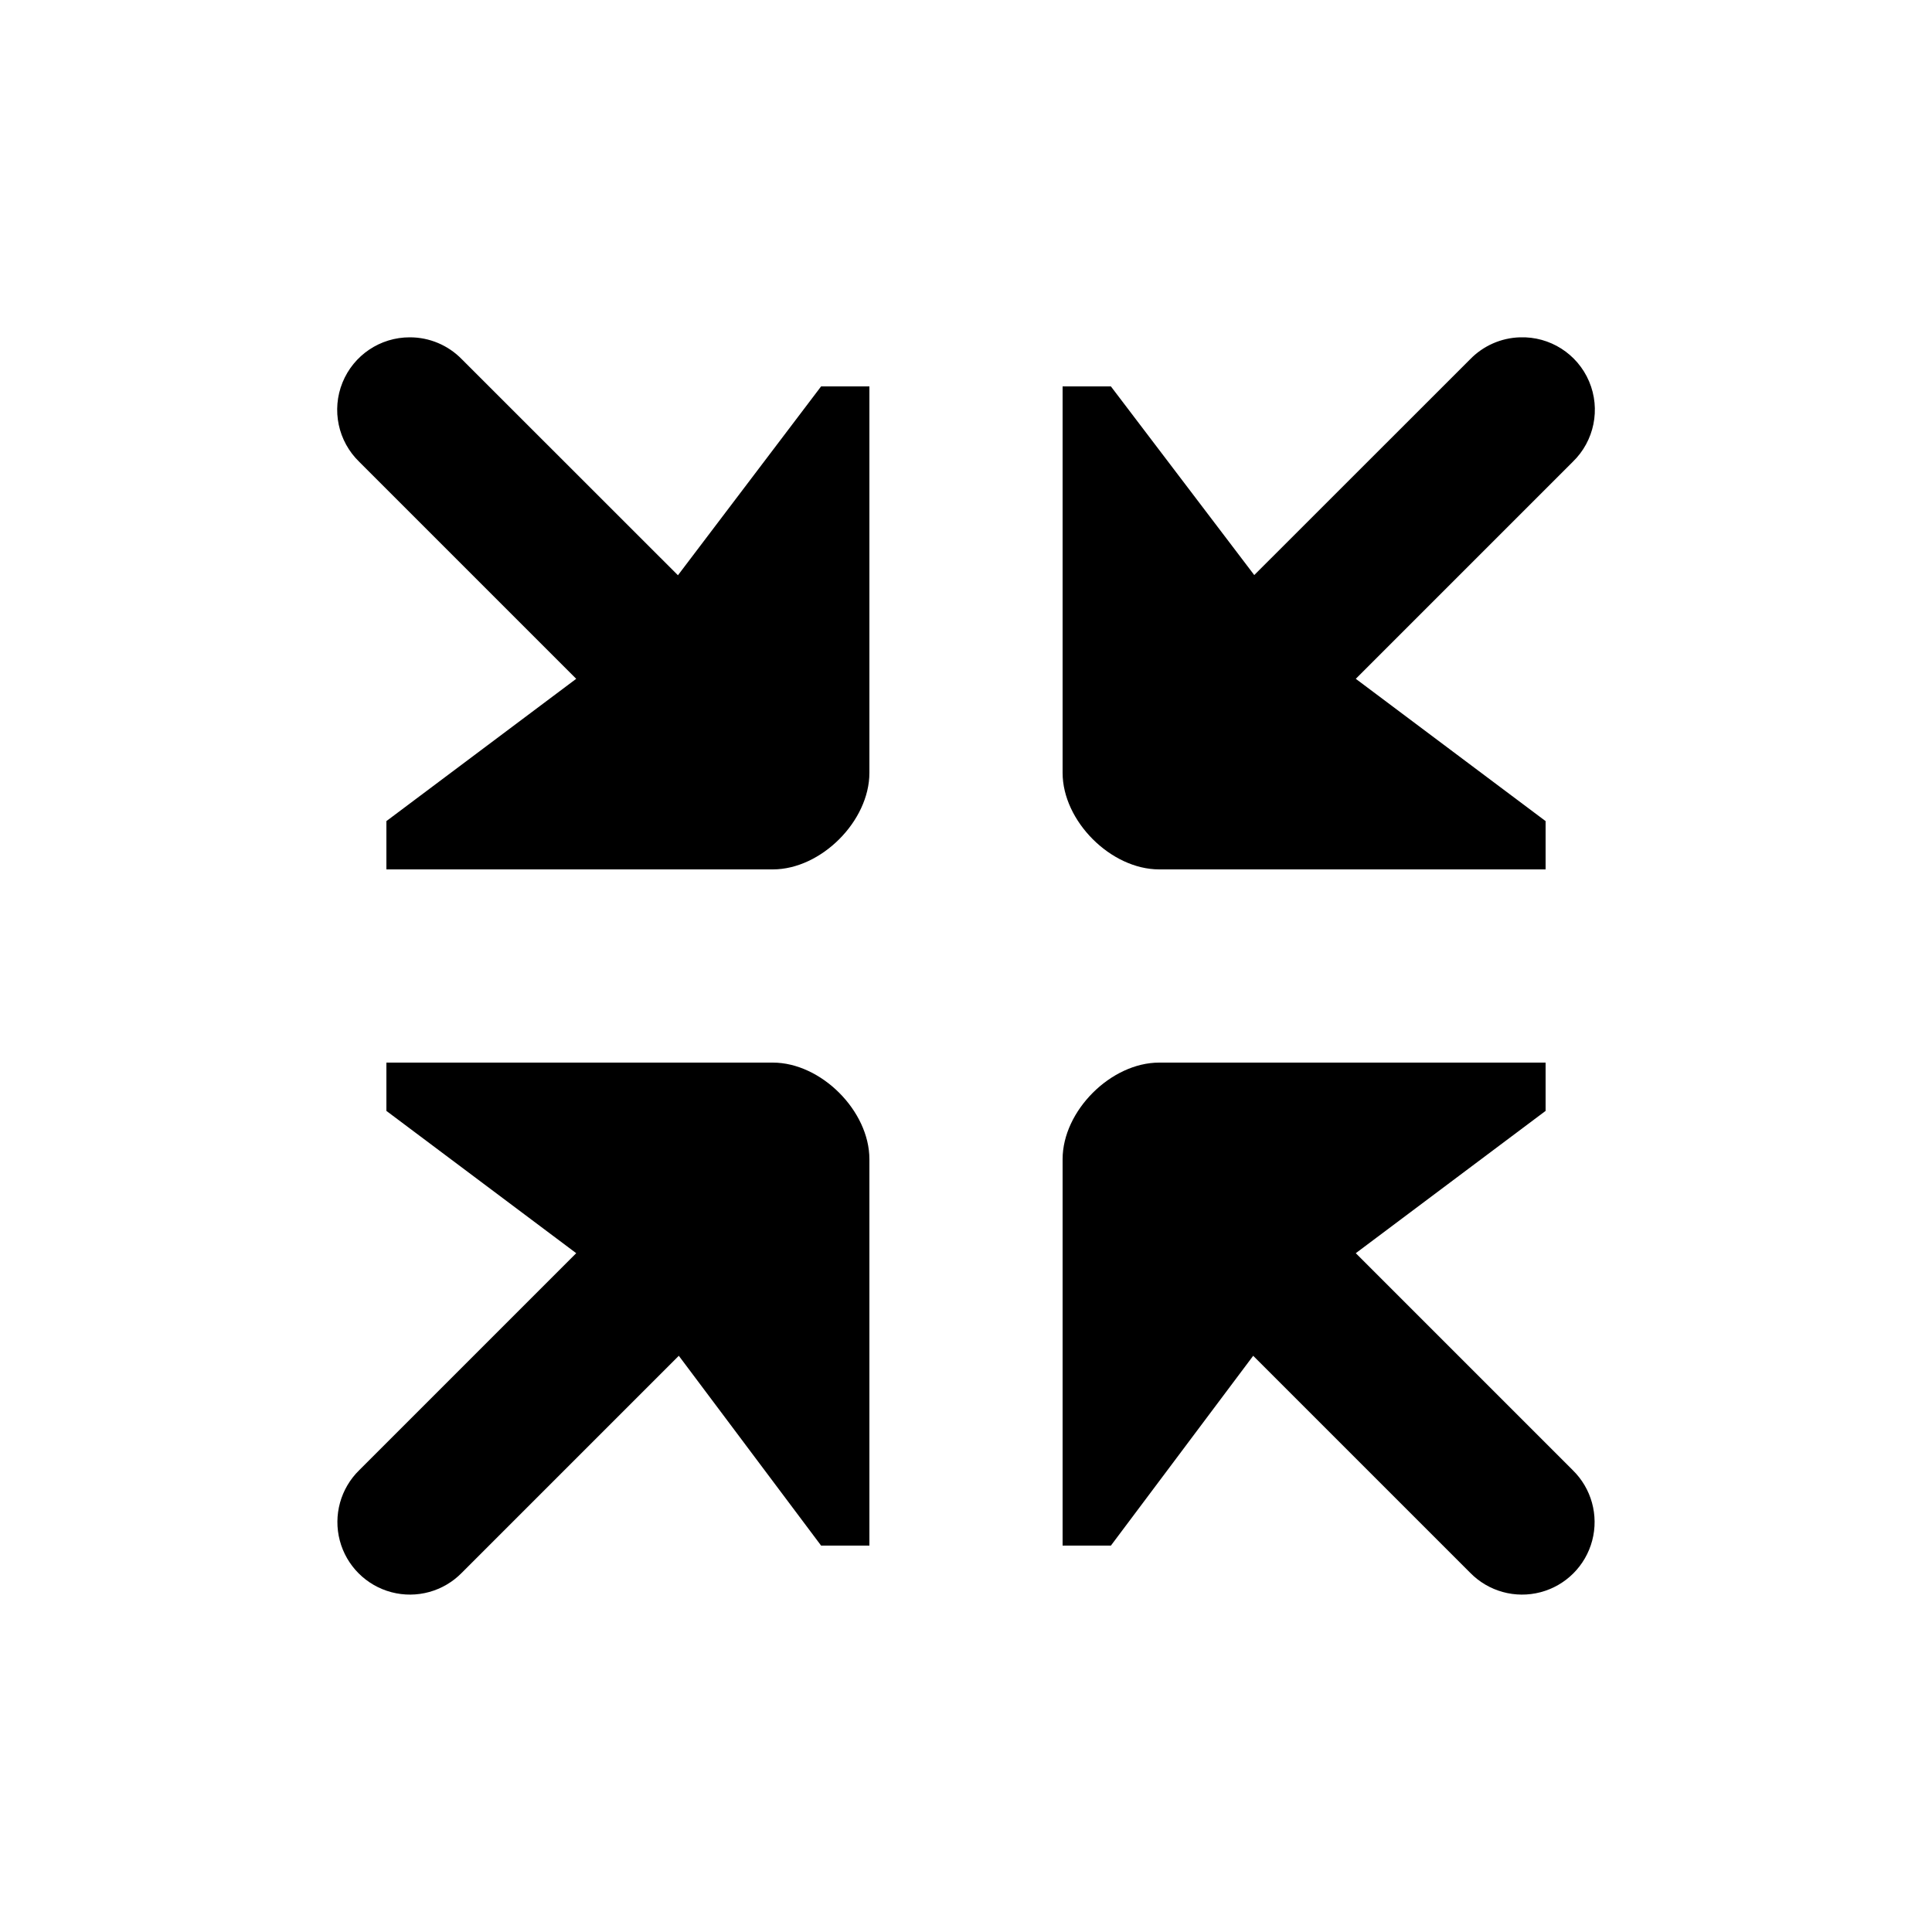
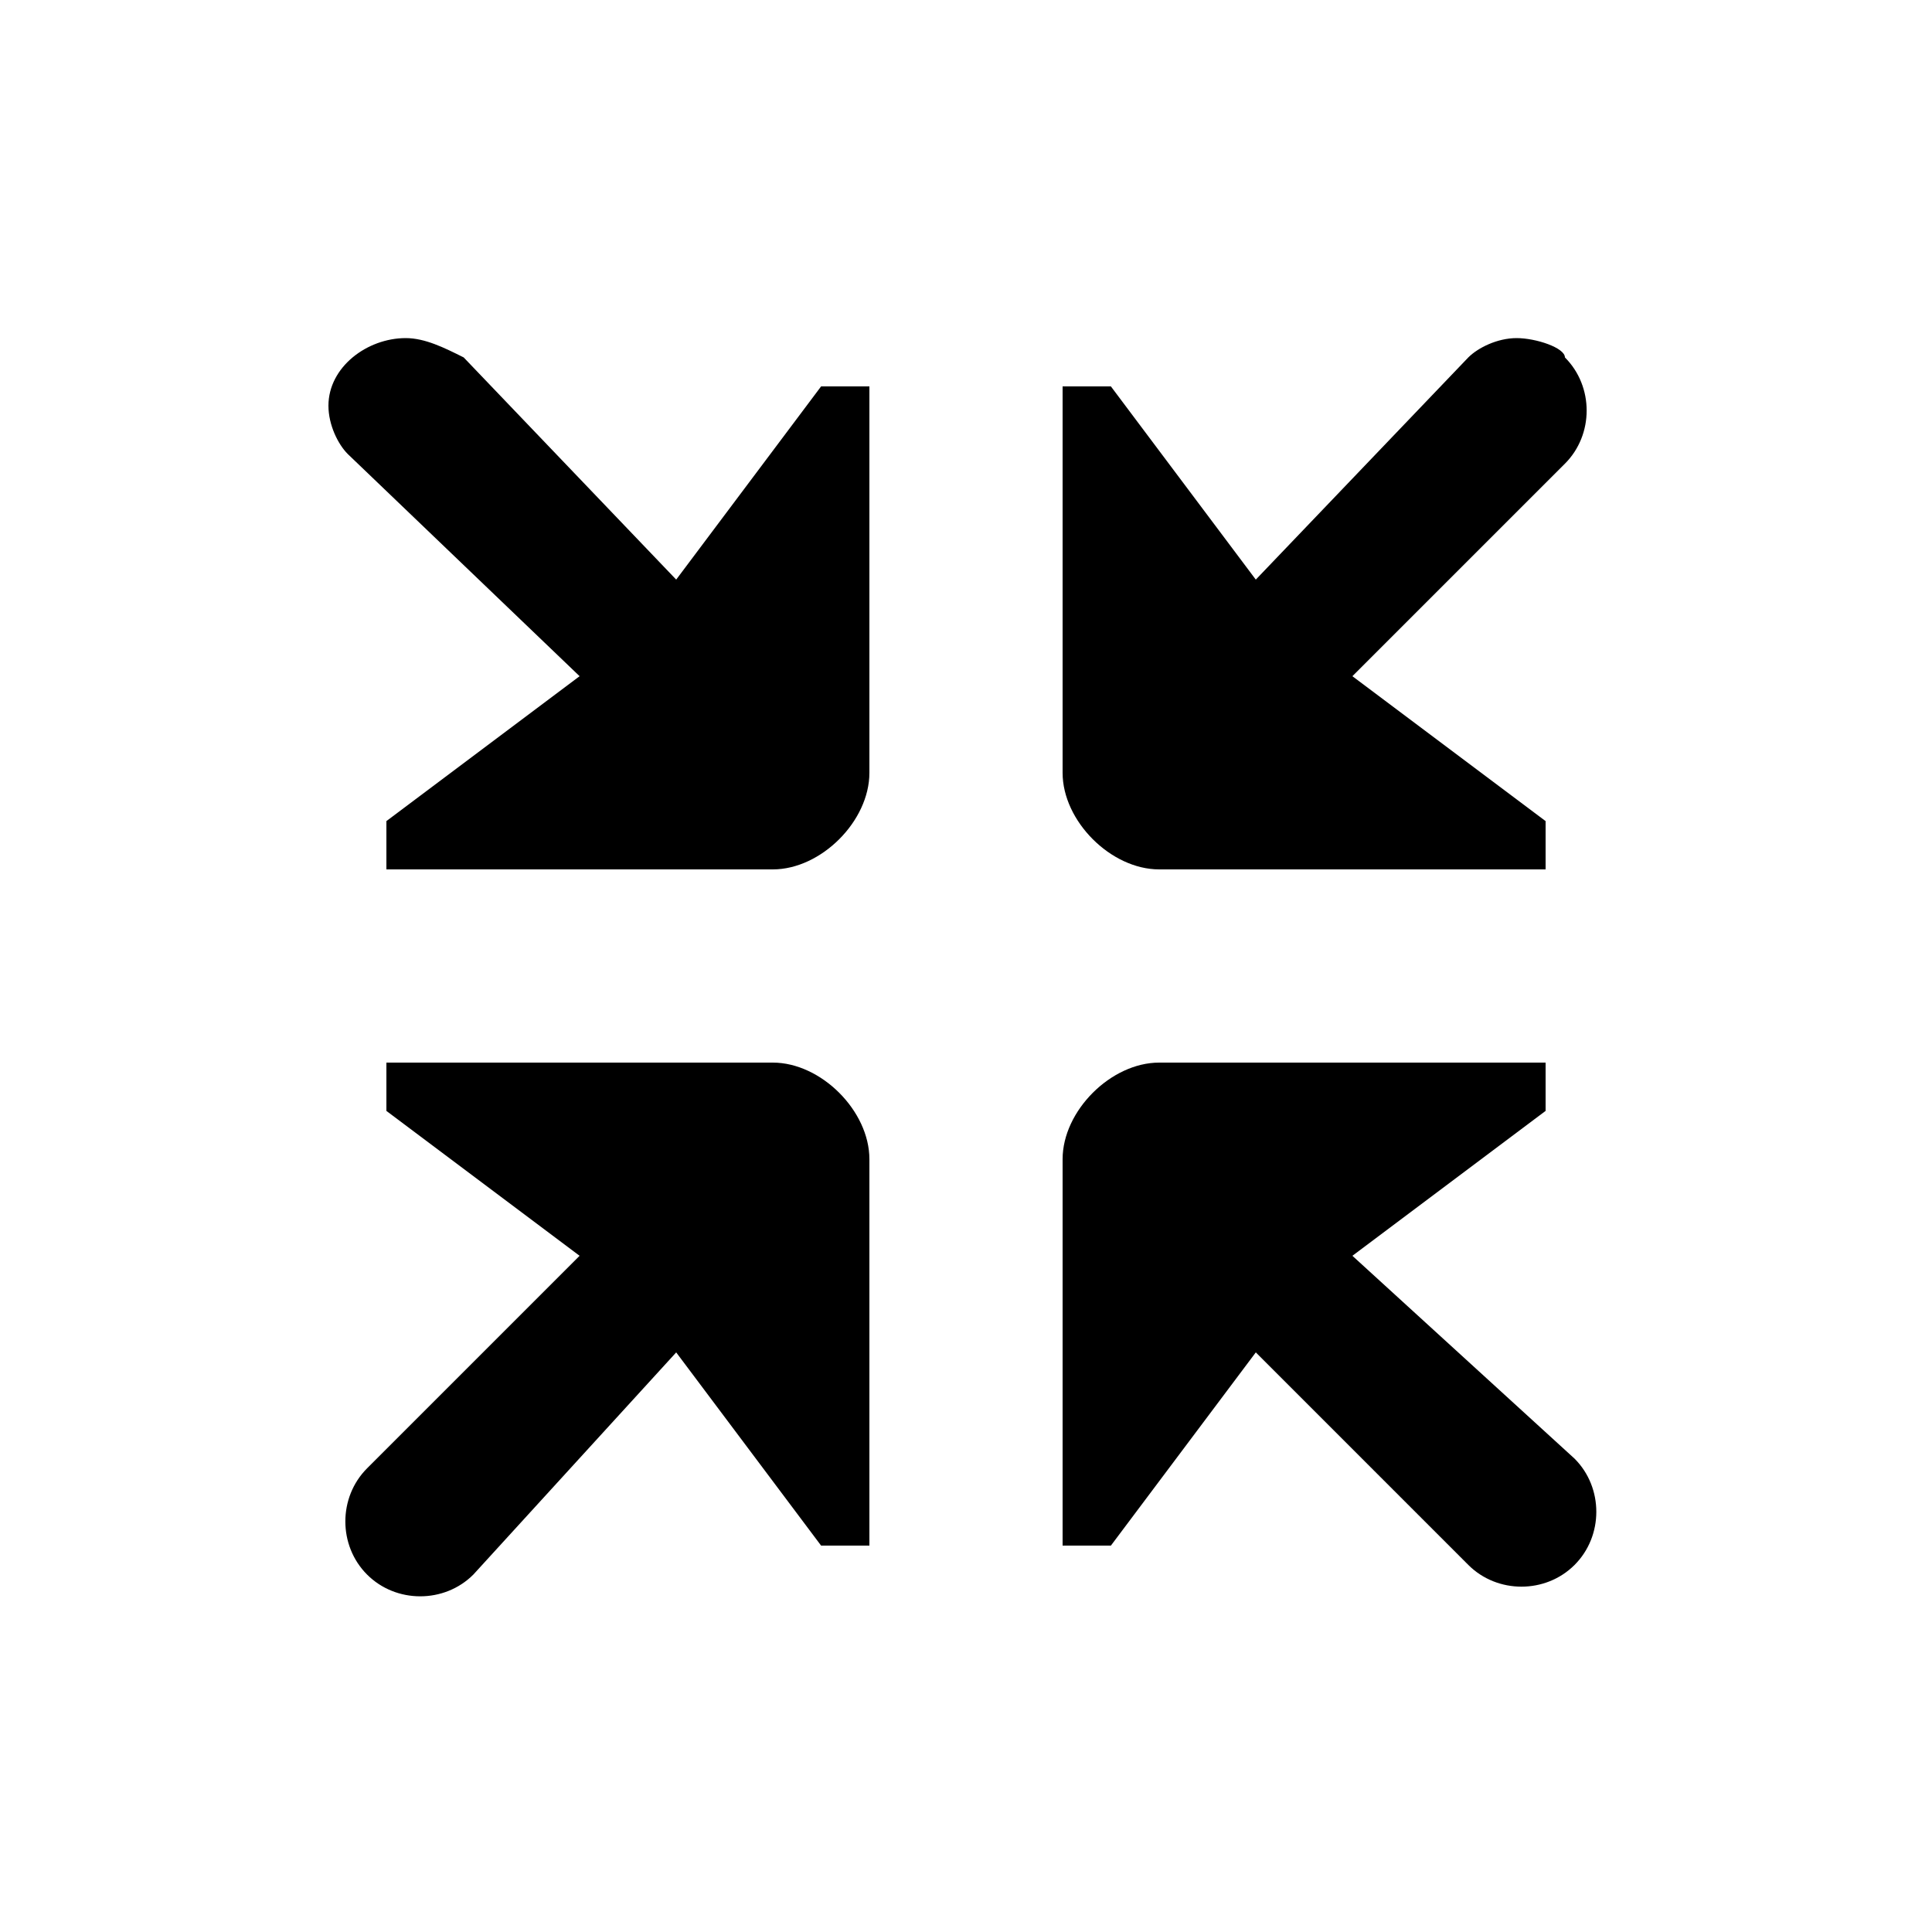
- <svg xmlns="http://www.w3.org/2000/svg" version="1.1" id="Layer_1" x="0px" y="0px" viewBox="0 0 20 20" style="enable-background:new 0 0 20 20;" xml:space="preserve">
-   <defs id="defs17" />
-   <path style="fill:#000000" d="M 4.242 3.492 A 0.75 0.75 0 0 0 3.719 4.781 L 5.965 7.027 L 4 8.5 L 4 9 L 8 9 C 8.5 9 9 8.5 9 8 L 9 4 L 8.5 4 L 7.018 5.955 L 4.781 3.719 A 0.75 0.75 0 0 0 4.242 3.492 z M 15.734 3.492 A 0.75 0.75 0 0 0 15.219 3.719 L 12.984 5.953 L 11.5 4 L 11 4 L 11 8 C 11 8.5 11.5 9 12 9 L 16 9 L 16 8.5 L 14.035 7.027 L 16.281 4.781 A 0.75 0.75 0 0 0 15.734 3.492 z M 4 11 L 4 11.5 L 5.965 12.973 L 3.719 15.219 A 0.751 0.751 0 1 0 4.781 16.281 L 7.027 14.035 L 8.5 16 L 9 16 L 9 12 C 9 11.5 8.5 11 8 11 L 4 11 z M 12 11 C 11.5 11 11 11.5 11 12 L 11 16 L 11.5 16 L 12.973 14.035 L 15.219 16.281 A 0.751 0.751 0 1 0 16.281 15.219 L 14.035 12.973 L 16 11.5 L 16 11 L 12 11 z " id="path7" />
+ <svg viewBox="0 0 20 20">
+   <path d="M4.2,3.5c-0.4,0-0.8,0.3-0.8,0.7c0,0.2,0.1,0.4,0.2,0.5L6,7L4,8.5V9h4c0.5,0,1-0.5,1-1V4H8.5L7,6L4.8,3.7  C4.6,3.6,4.4,3.5,4.2,3.5z M15.7,3.5c-0.2,0-0.4,0.1-0.5,0.2L13,6l-1.5-2H11v4c0,0.5,0.5,1,1,1h4V8.5L14,7l2.2-2.2  c0.3-0.3,0.3-0.8,0-1.1C16.2,3.6,15.9,3.5,15.7,3.5z M4,11v0.5L6,13l-2.2,2.2c-0.3,0.3-0.3,0.8,0,1.1s0.8,0.3,1.1,0L7,14l1.5,2H9v-4  c0-0.5-0.5-1-1-1H4z M12,11c-0.5,0-1,0.5-1,1v4h0.5l1.5-2l2.2,2.2c0.3,0.3,0.8,0.3,1.1,0s0.3-0.8,0-1.1L14,13l2-1.5V11H12z" />
</svg>
